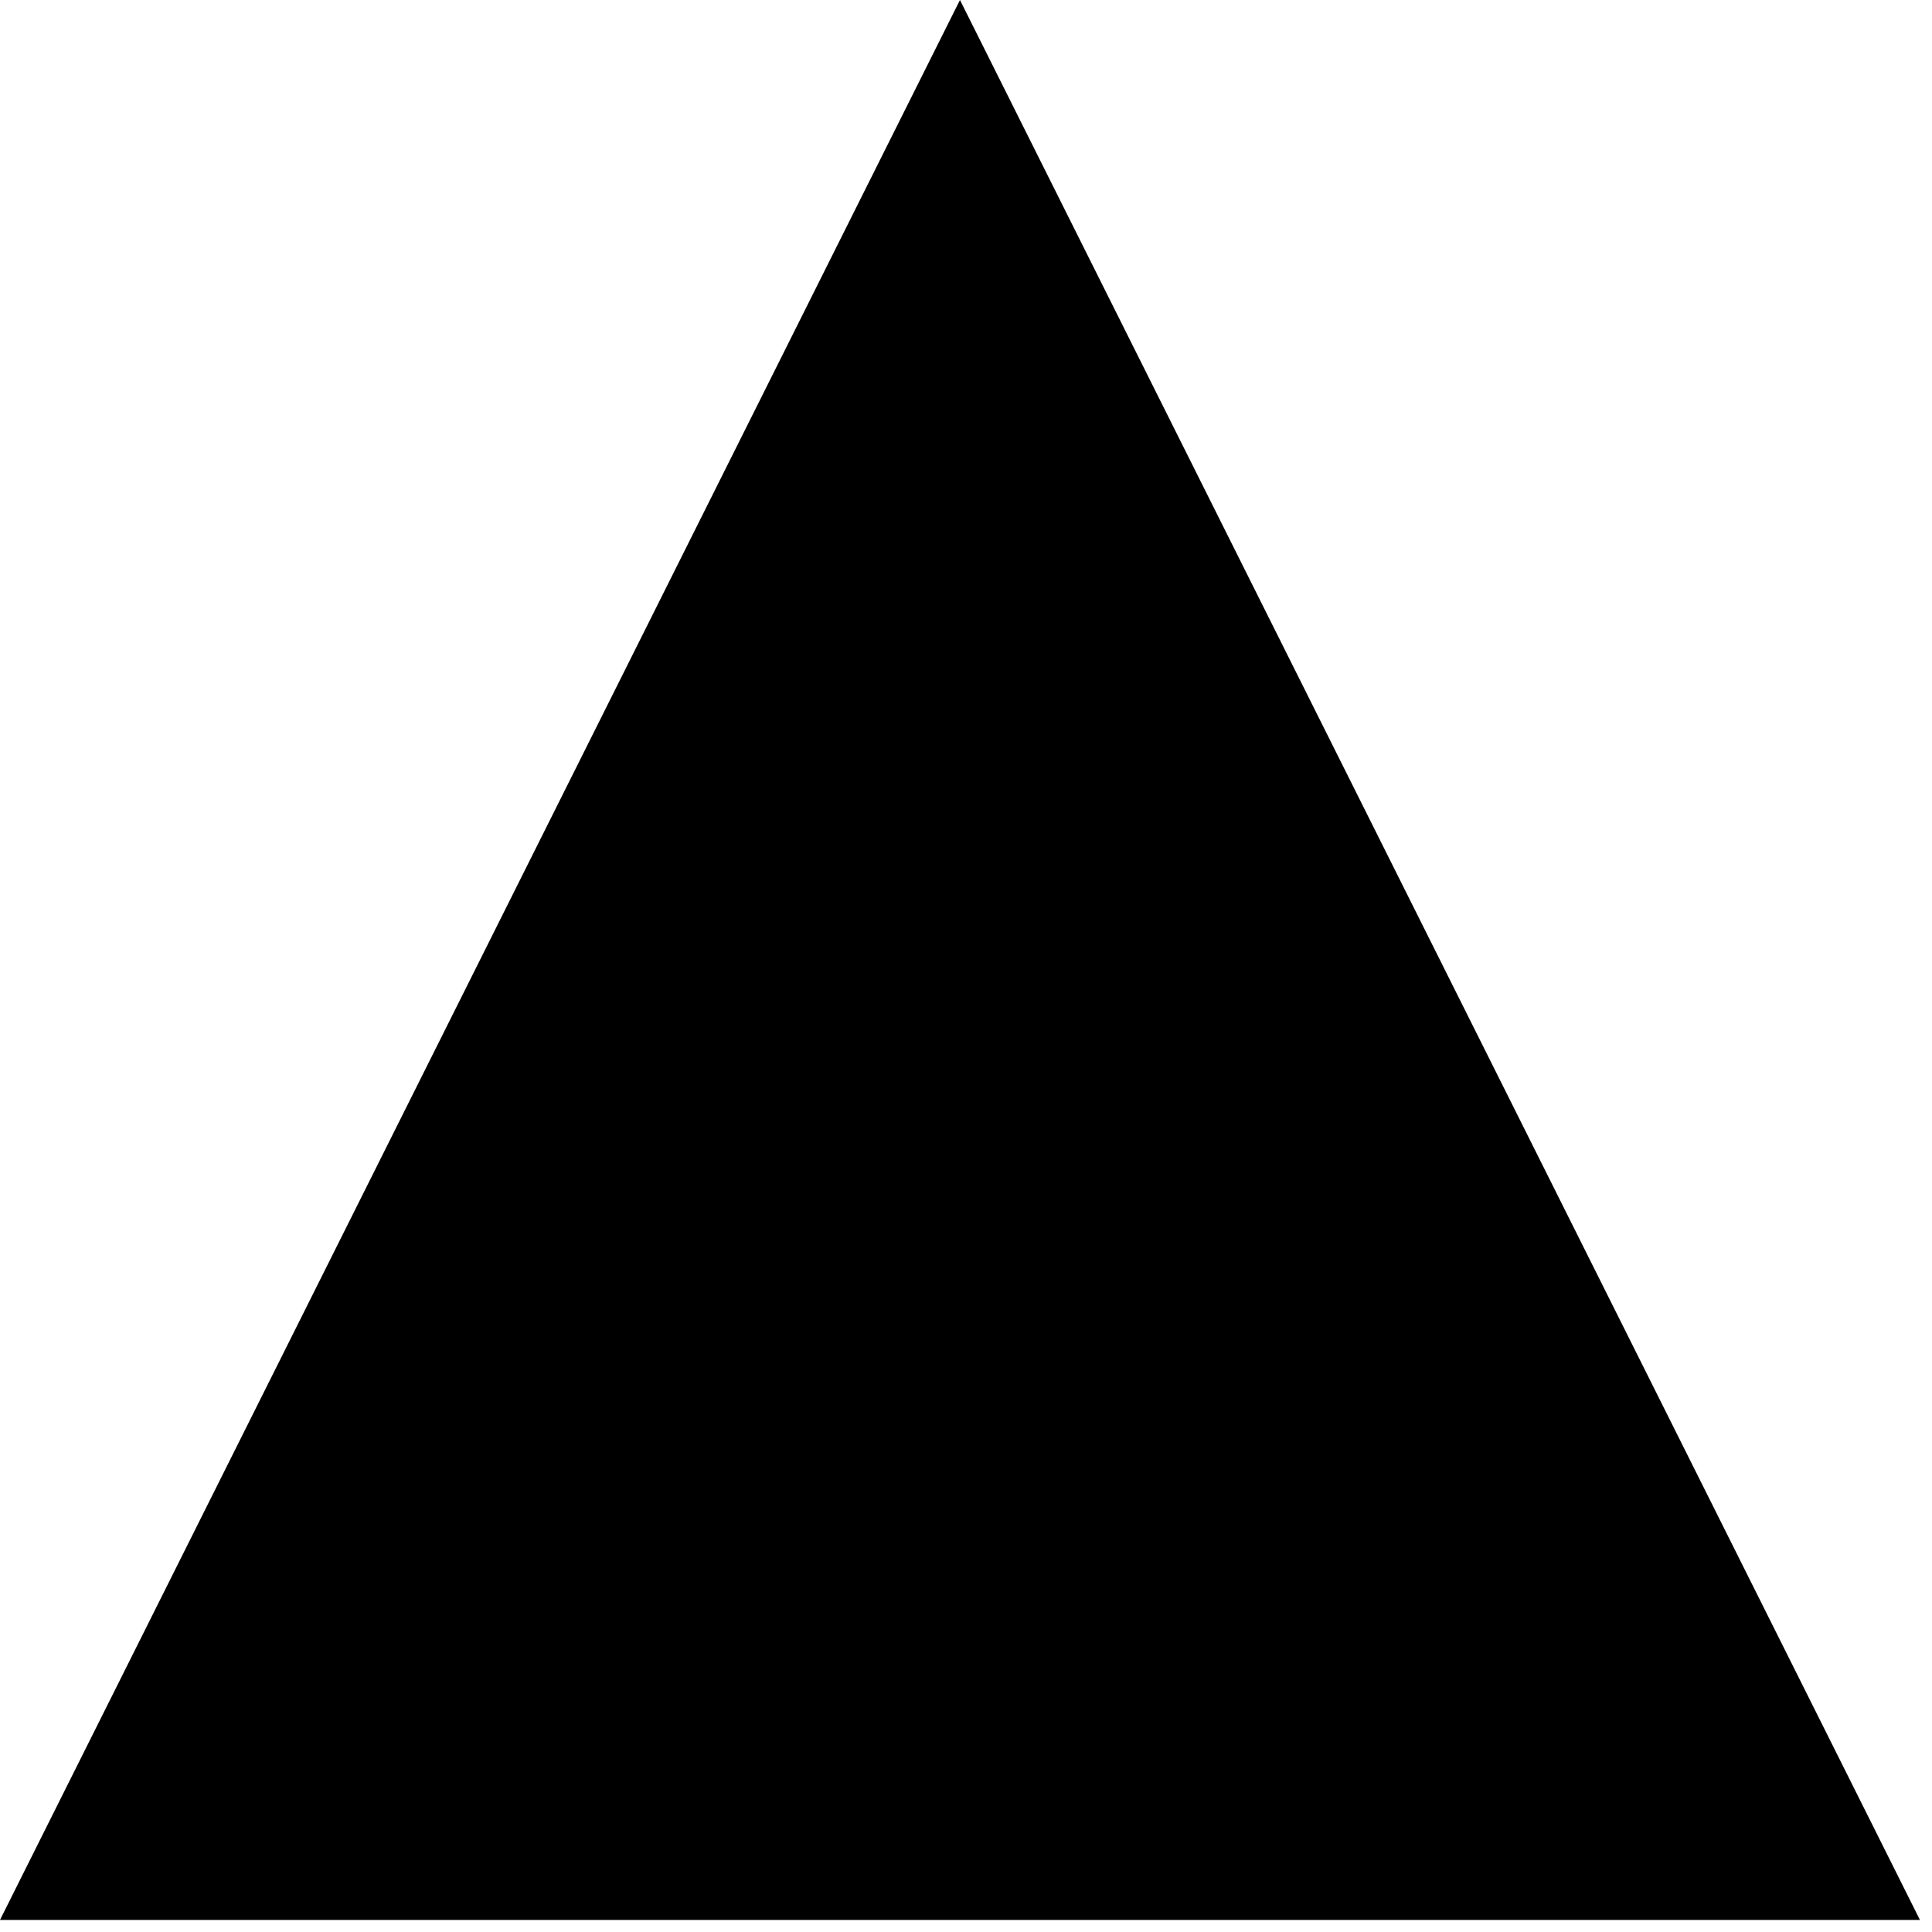
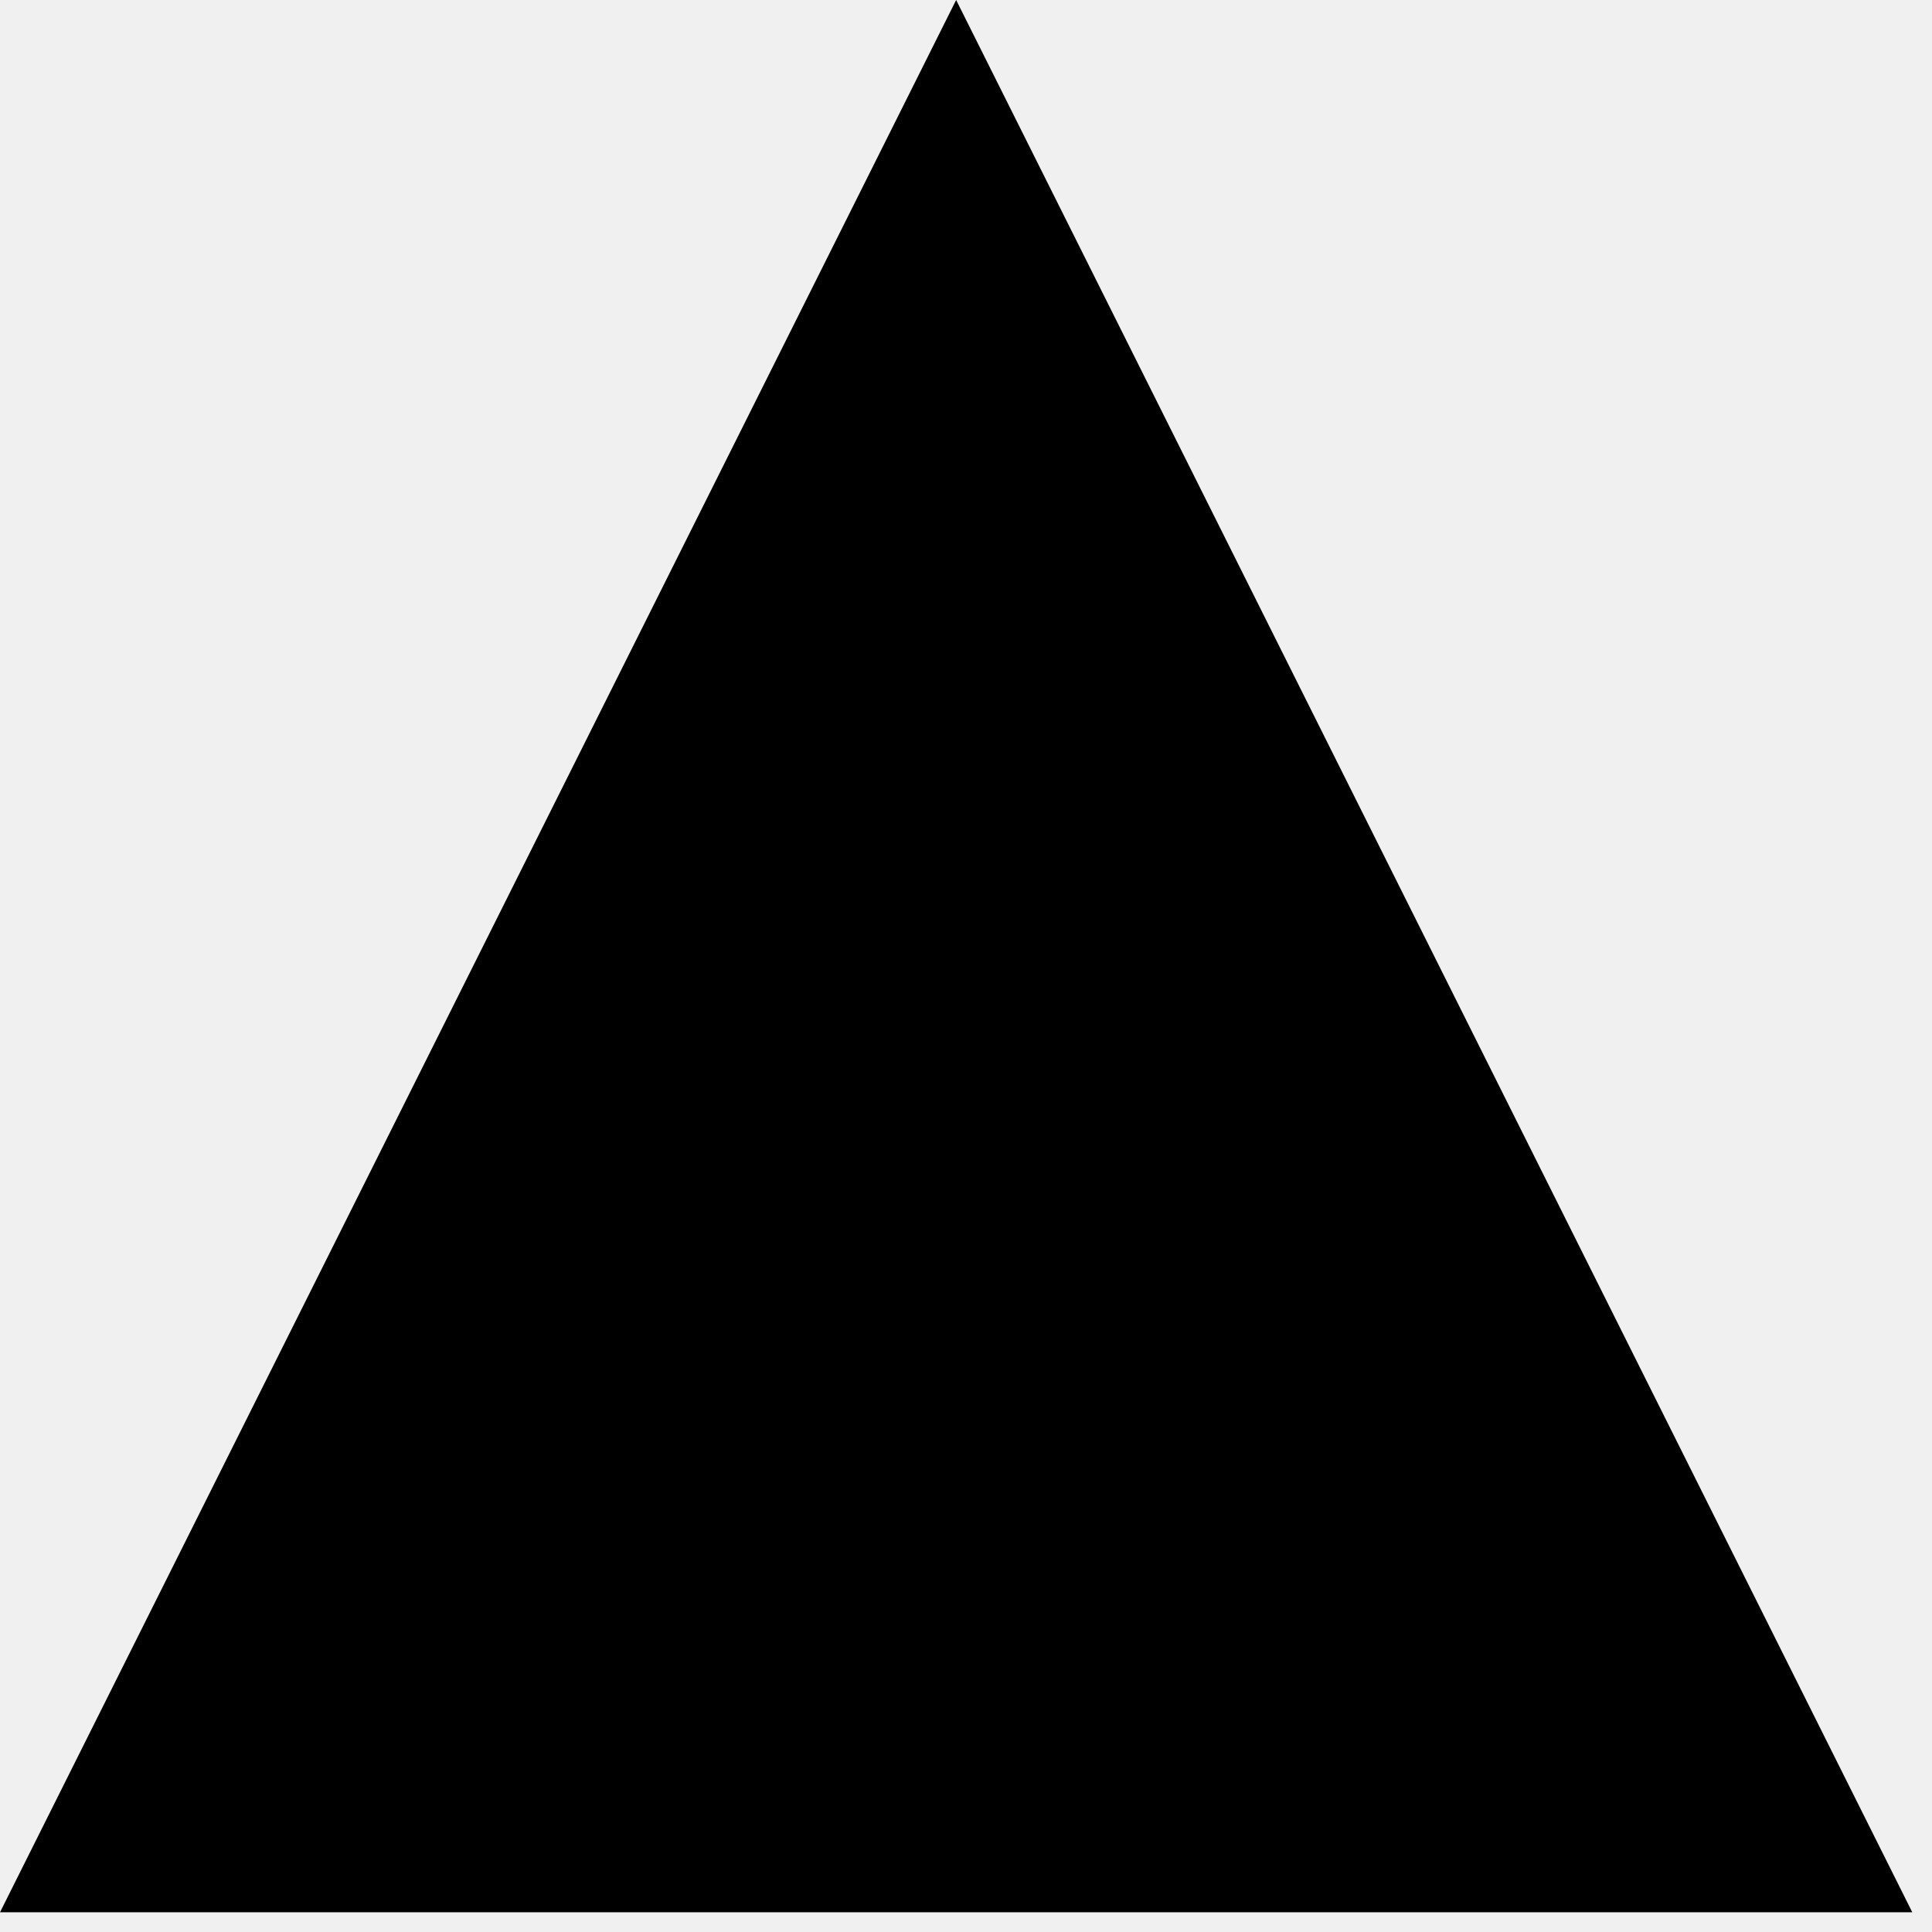
- <svg xmlns="http://www.w3.org/2000/svg" version="1.1" viewBox="814 362 80 80" width="80" height="80">
+ <svg xmlns="http://www.w3.org/2000/svg" version="1.1" viewBox="814 362 49 49" width="49" height="49">
  <defs />
-   <g id="patterns_icon" stroke-opacity="1" stroke-dasharray="none" fill="none" stroke="none" fill-opacity="1">
-     <rect fill="white" x="814" y="362" width="80" height="80" />
+   <g id="patterns_icon" stroke="none" stroke-opacity="1" stroke-dasharray="none" fill-opacity="1" fill="none">
    <g id="patterns_icon: Layer 1">
      <g id="Graphic_2">
-         <path d="M 814 441.5 L 853.75 362 L 893.5 441.5 Z" fill="black" />
+         <path d="M 814 410.5 L 838.25 362 L 862.5 410.5 Z" fill="black" />
      </g>
    </g>
  </g>
</svg>
